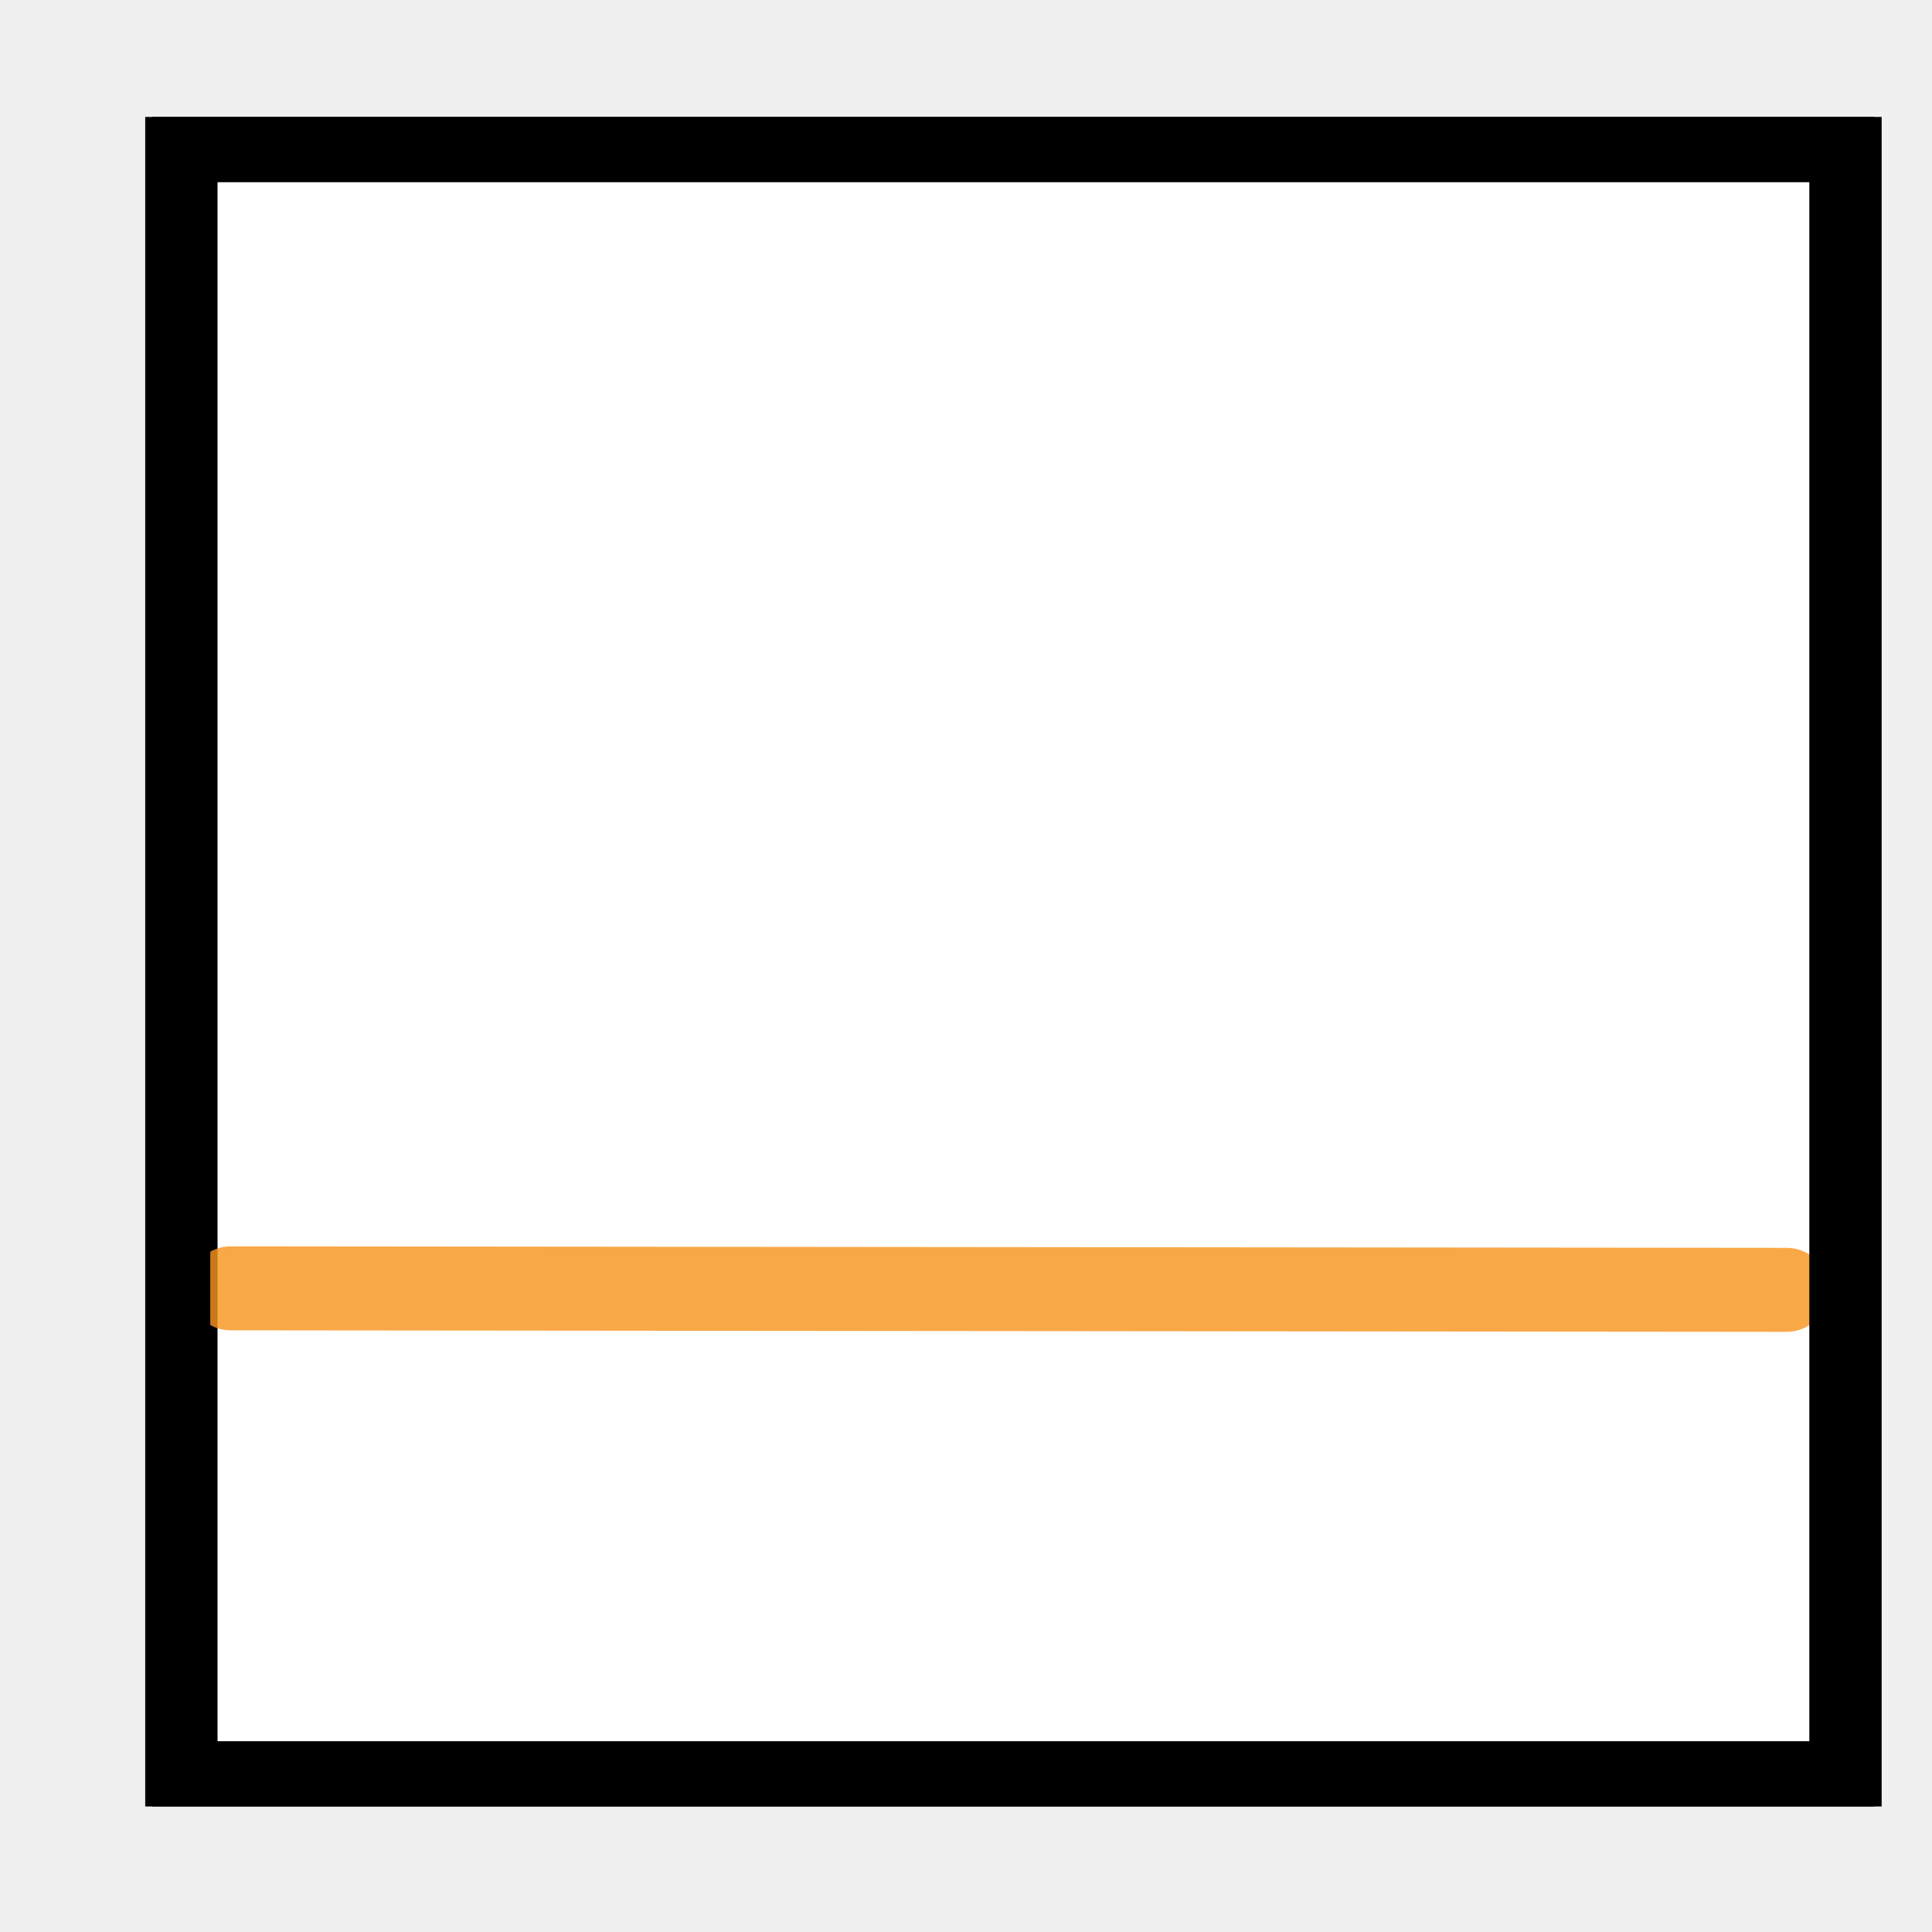
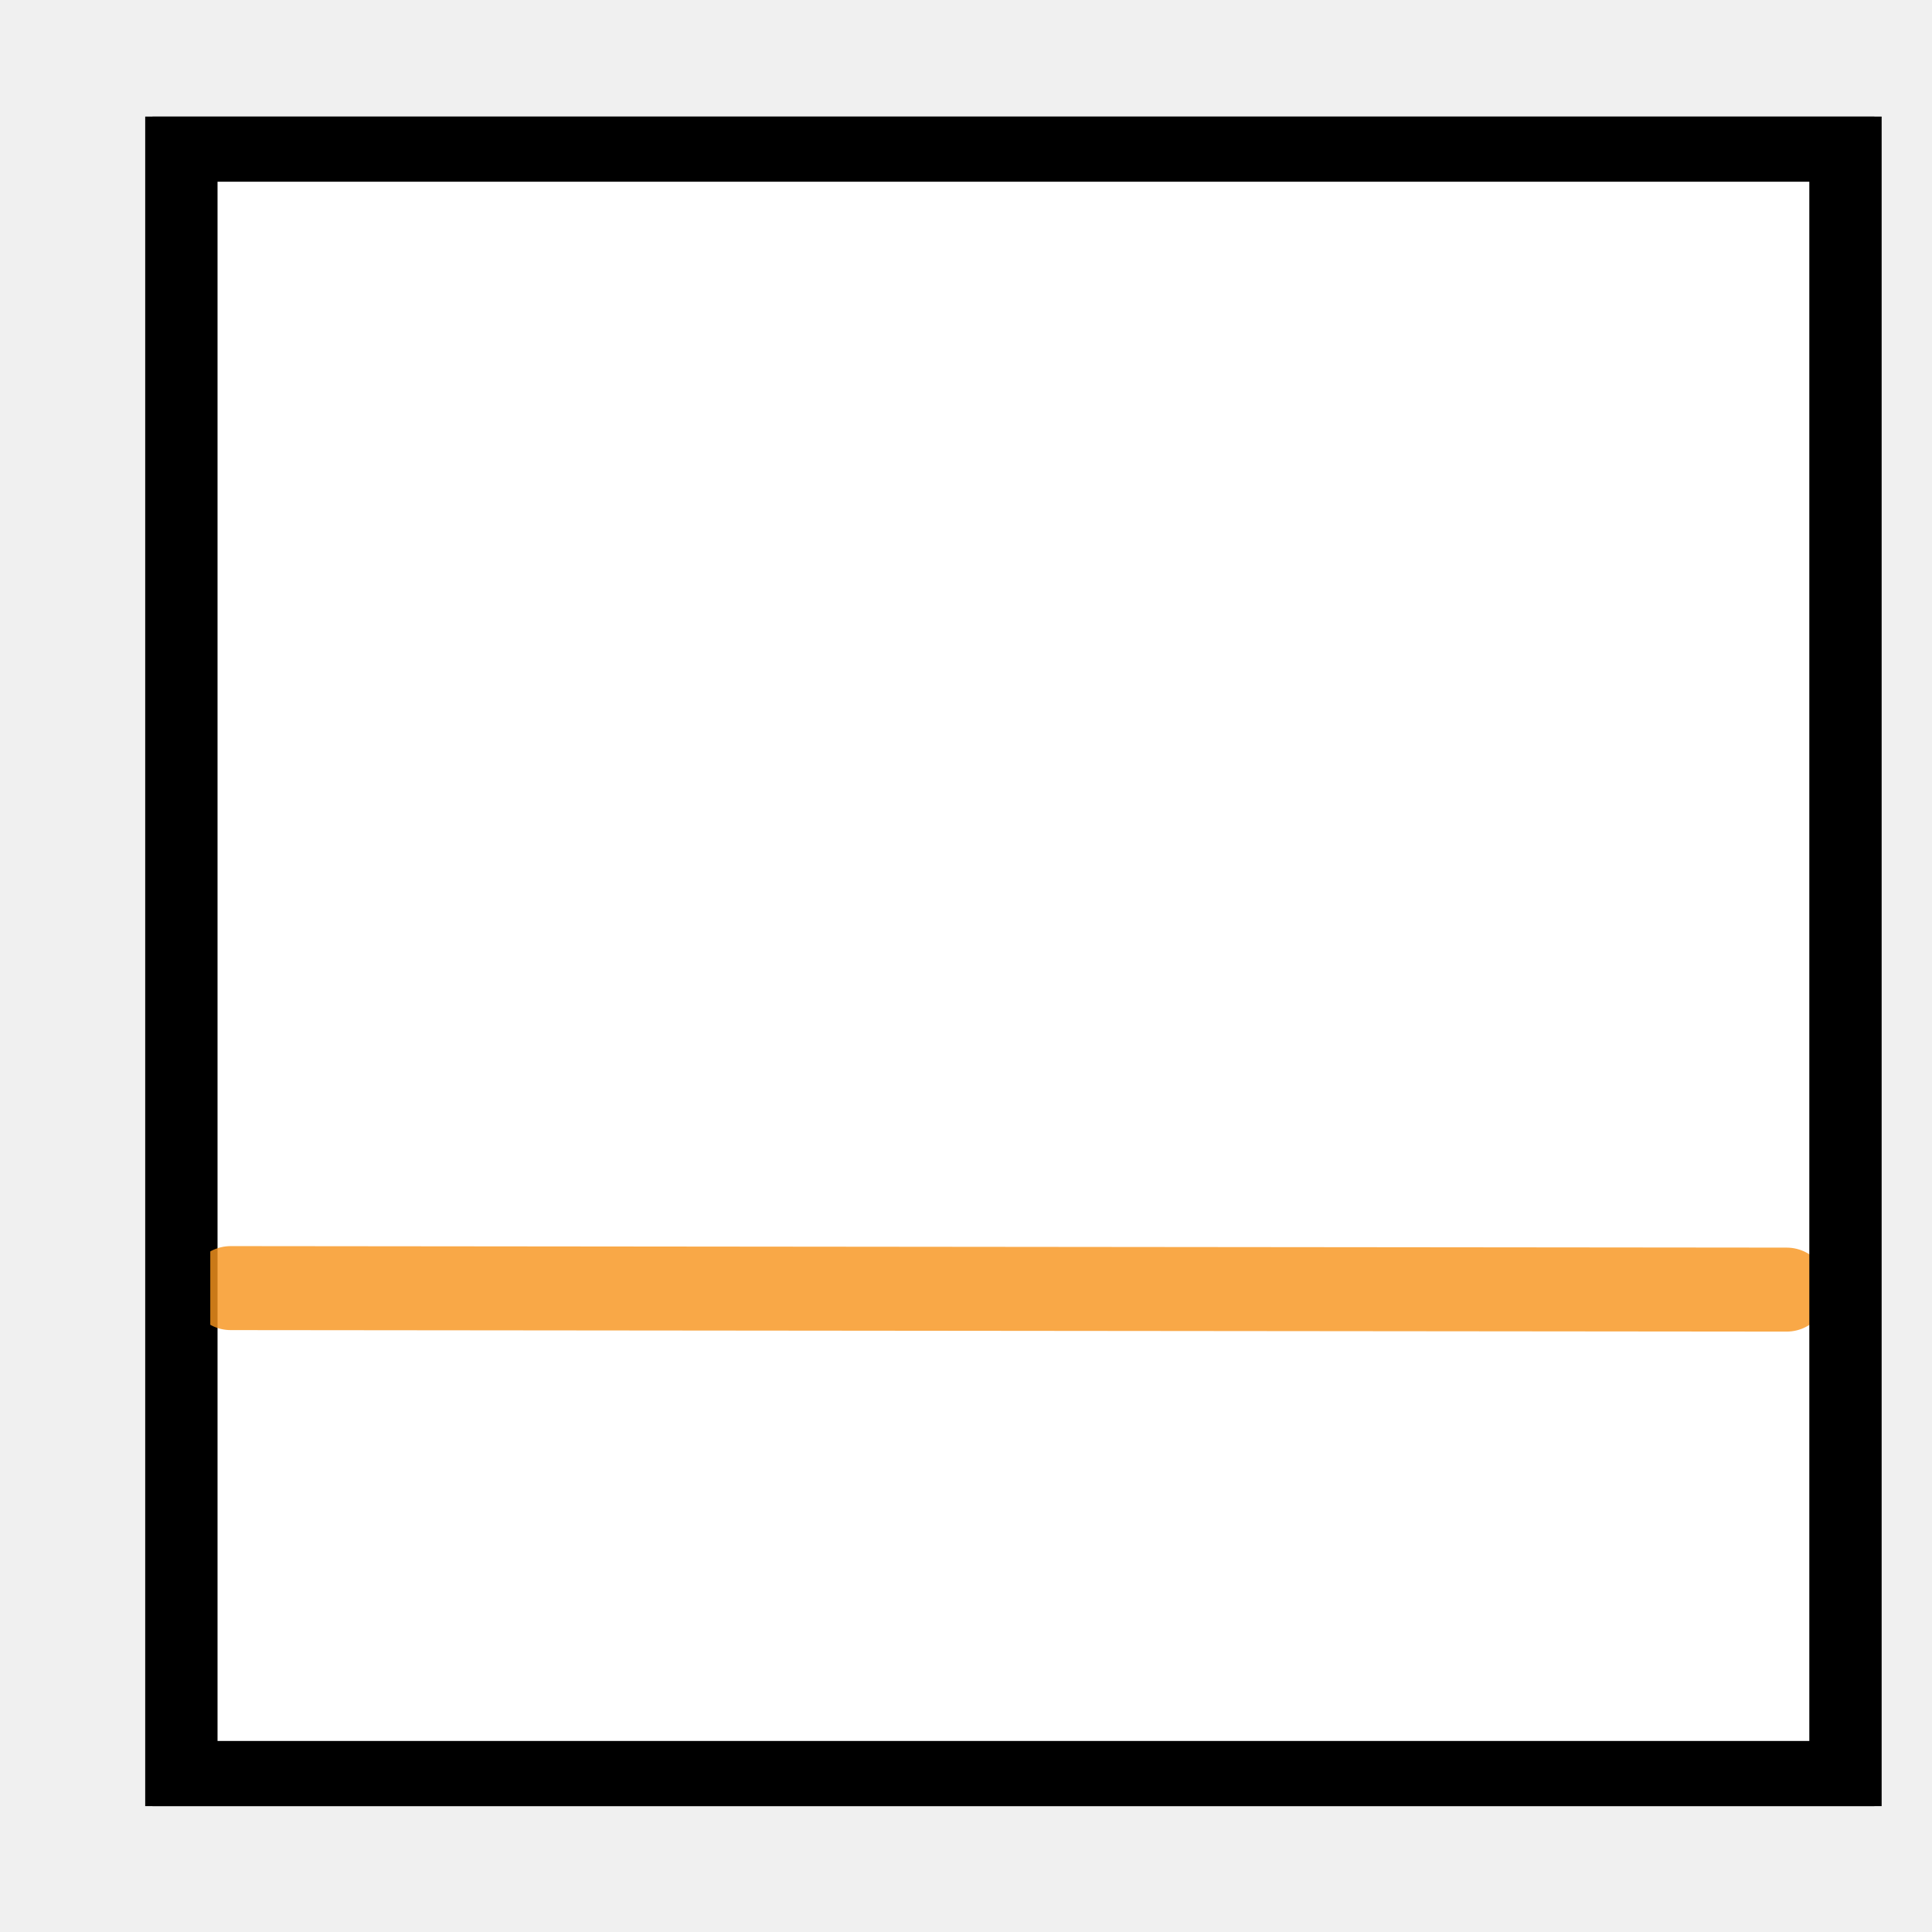
- <svg xmlns="http://www.w3.org/2000/svg" width="32" height="32" id="svg2" version="1.1">
-   <defs id="defs4" />
-   <g id="layer1" transform="translate(-35.2009,-492.3651)">
-     <flowRoot xml:space="preserve" id="flowRoot4252" style="font-size:40px;font-style:normal;font-weight:normal;line-height:125%;letter-spacing:0px;word-spacing:0px;fill:#000000;fill-opacity:1;stroke:none;font-family:Sans">
-       <flowRegion id="flowRegion4254">
-         <rect id="rect4256" width="73.741" height="62.629" x="299.51" y="378.085" />
+ <svg xmlns="http://www.w3.org/2000/svg" version="1.1" viewBox="0 0 32 32">
+   <g transform="translate(-35.201 -492.37)">
+     <flowRoot fill="#000000" font-family="Sans" font-size="40px" letter-spacing="0px" word-spacing="0px" style="line-height:125%" xml:space="preserve">
+       <flowRegion>
+         <rect x="299.51" y="378.09" width="73.741" height="62.629" />
      </flowRegion>
-       <flowPara id="flowPara4258" />
+       <flowPara />
    </flowRoot>
-     <rect style="color:#000000;fill:#ffffff;fill-opacity:1;fill-rule:nonzero;stroke:#000000;stroke-width:1.078;stroke-linecap:butt;stroke-linejoin:miter;stroke-miterlimit:2;stroke-opacity:1;stroke-dasharray:none;stroke-dashoffset:0;marker:none;visibility:visible;display:inline;overflow:visible;enable-background:accumulate" ry="0" height="26.906" width="27.563" stroke-miterlimit="2" y="494.841" x="38.265" id="rect3867-2" />
-     <path style="fill:none;stroke:#f7941e;stroke-width:1.391;stroke-linecap:round;stroke-linejoin:miter;stroke-miterlimit:0;stroke-opacity:0.816;stroke-dasharray:none;stroke-dashoffset:0" d="M 64.793,513.729 39.022,513.704" id="rect3865-7-9-5" />
-     <rect style="color:#000000;fill:none;stroke:#000000;stroke-width:1.078;stroke-linecap:butt;stroke-linejoin:miter;stroke-miterlimit:2;stroke-opacity:1;stroke-dasharray:none;stroke-dashoffset:0;marker:none;visibility:visible;display:inline;overflow:visible;enable-background:accumulate" ry="0" height="26.906" width="27.563" stroke-miterlimit="2" y="494.841" x="38.145" id="rect3867-2-9" />
+     <rect x="38.265" y="494.84" width="27.563" height="26.906" ry="0" color="#000000" fill="#fff" stroke="#000" stroke-miterlimit="2" stroke-width="1.078" />
+     <path d="m64.793 513.73-25.771-0.025" fill="none" stroke="#f7941e" stroke-linecap="round" stroke-miterlimit="0" stroke-opacity=".816" stroke-width="1.391" />
+     <rect x="38.145" y="494.84" width="27.563" height="26.906" ry="0" color="#000000" fill="none" stroke="#000" stroke-miterlimit="2" stroke-width="1.078" />
  </g>
</svg>
